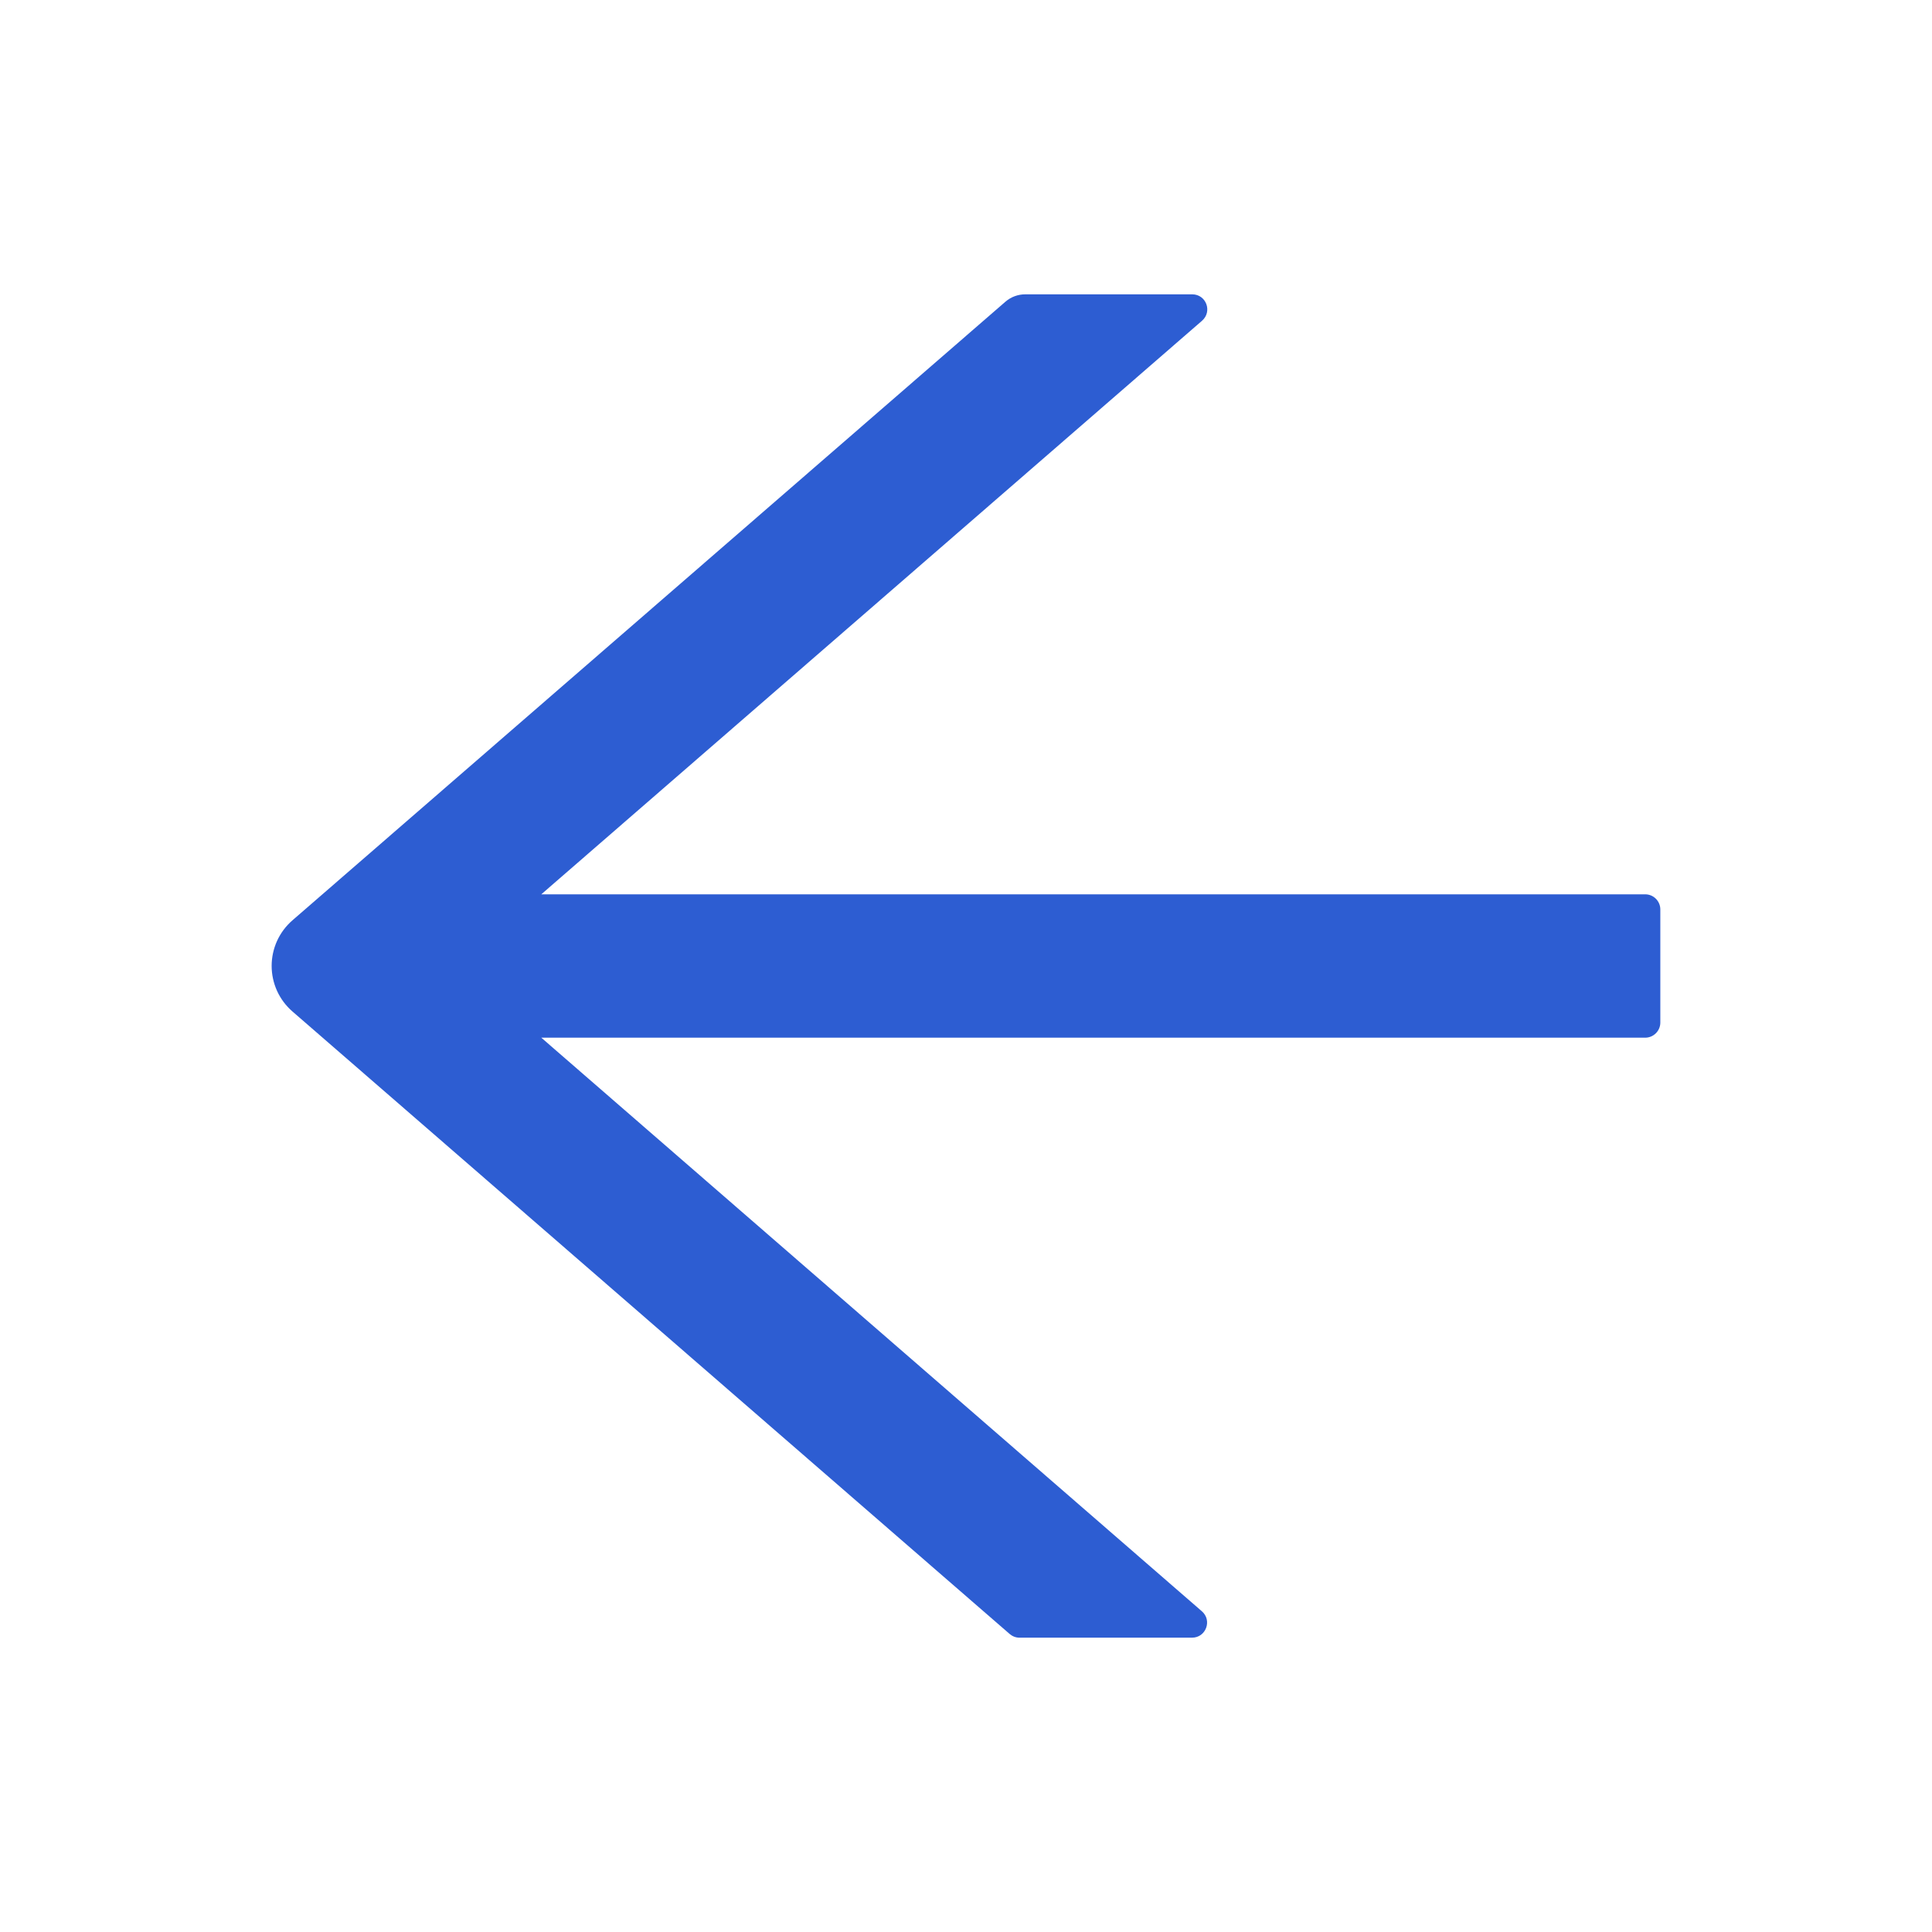
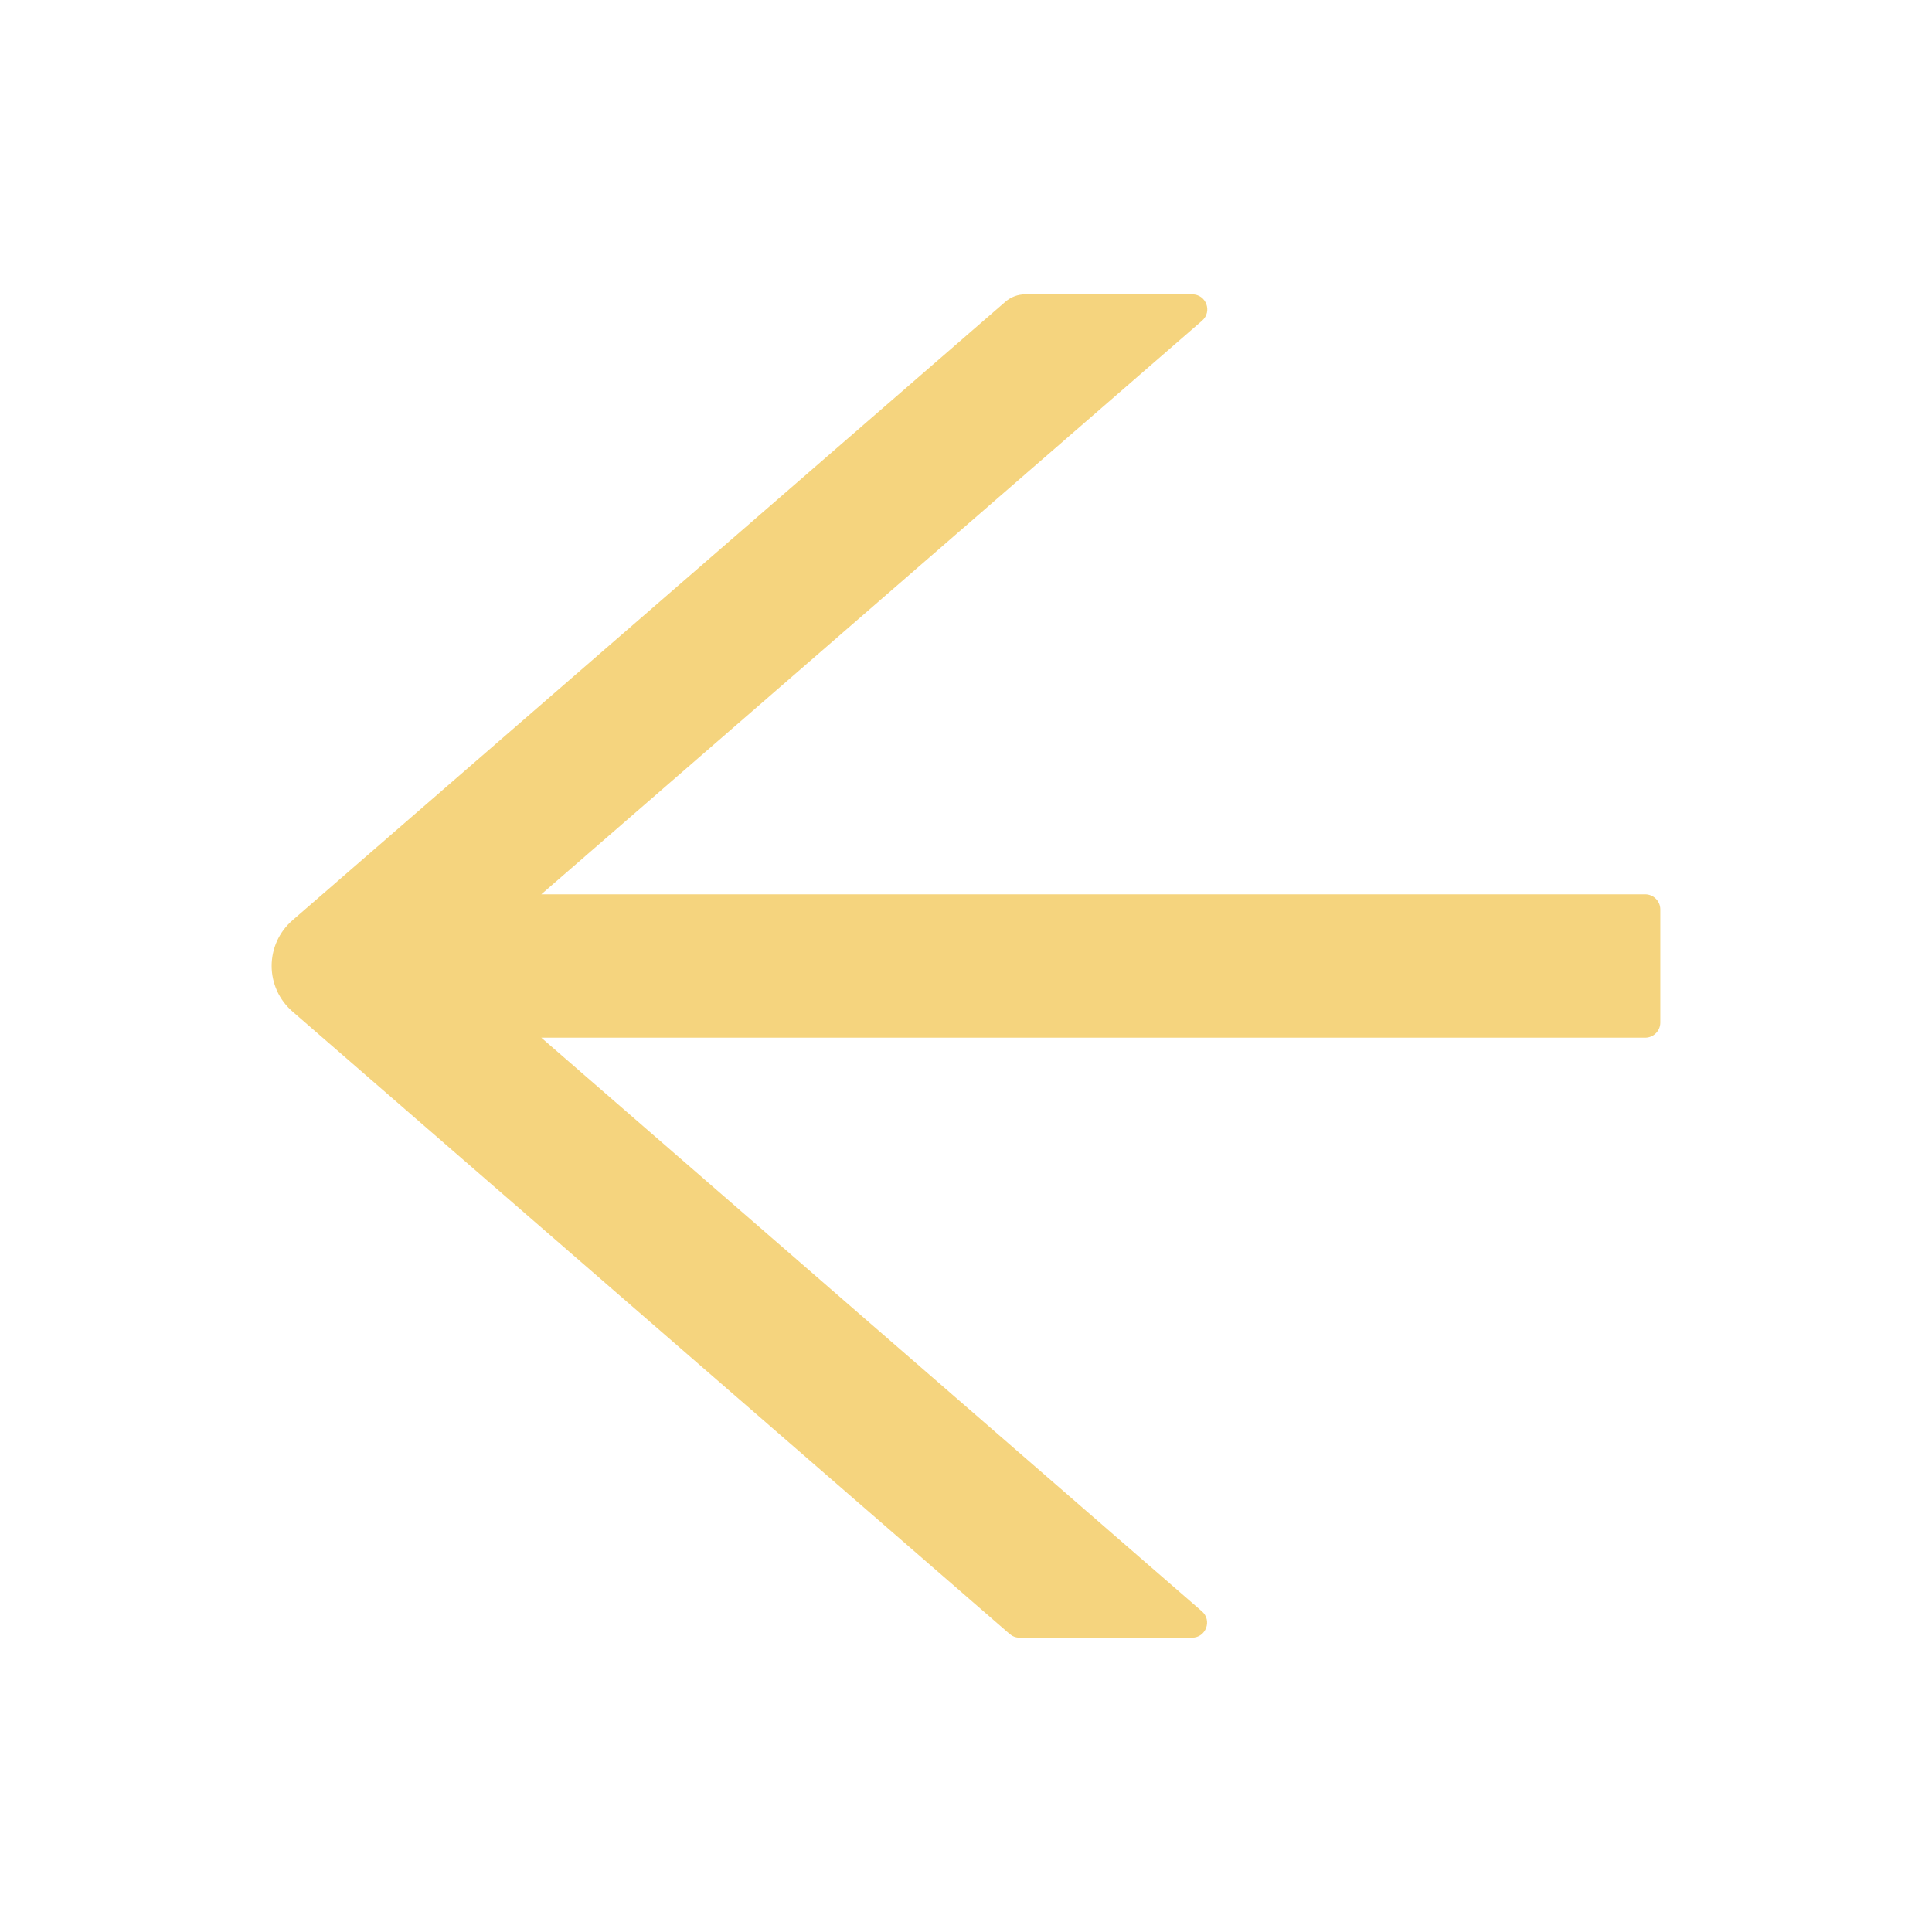
<svg xmlns="http://www.w3.org/2000/svg" width="40" height="40" viewBox="0 0 58 58" fill="none">
-   <path d="M49.391 26.848H16.25L36.086 9.629C36.403 9.351 36.21 8.836 35.791 8.836H30.779C30.558 8.836 30.348 8.915 30.184 9.057L8.779 27.629C8.583 27.799 8.426 28.009 8.318 28.245C8.211 28.481 8.155 28.738 8.155 28.997C8.155 29.257 8.211 29.513 8.318 29.749C8.426 29.985 8.583 30.195 8.779 30.365L30.308 49.051C30.393 49.124 30.495 49.164 30.603 49.164H35.786C36.205 49.164 36.397 48.643 36.08 48.371L16.25 31.152H49.391C49.64 31.152 49.844 30.948 49.844 30.699V27.301C49.844 27.052 49.64 26.848 49.391 26.848Z" fill="#2d5dd2" />
+   <path d="M49.391 26.848H16.25L36.086 9.629C36.403 9.351 36.21 8.836 35.791 8.836H30.779C30.558 8.836 30.348 8.915 30.184 9.057L8.779 27.629C8.583 27.799 8.426 28.009 8.318 28.245C8.211 28.481 8.155 28.738 8.155 28.997C8.155 29.257 8.211 29.513 8.318 29.749C8.426 29.985 8.583 30.195 8.779 30.365L30.308 49.051C30.393 49.124 30.495 49.164 30.603 49.164H35.786C36.205 49.164 36.397 48.643 36.08 48.371L16.25 31.152H49.391C49.64 31.152 49.844 30.948 49.844 30.699V27.301C49.844 27.052 49.64 26.848 49.391 26.848Z" fill="#F5D47E" />
</svg>
